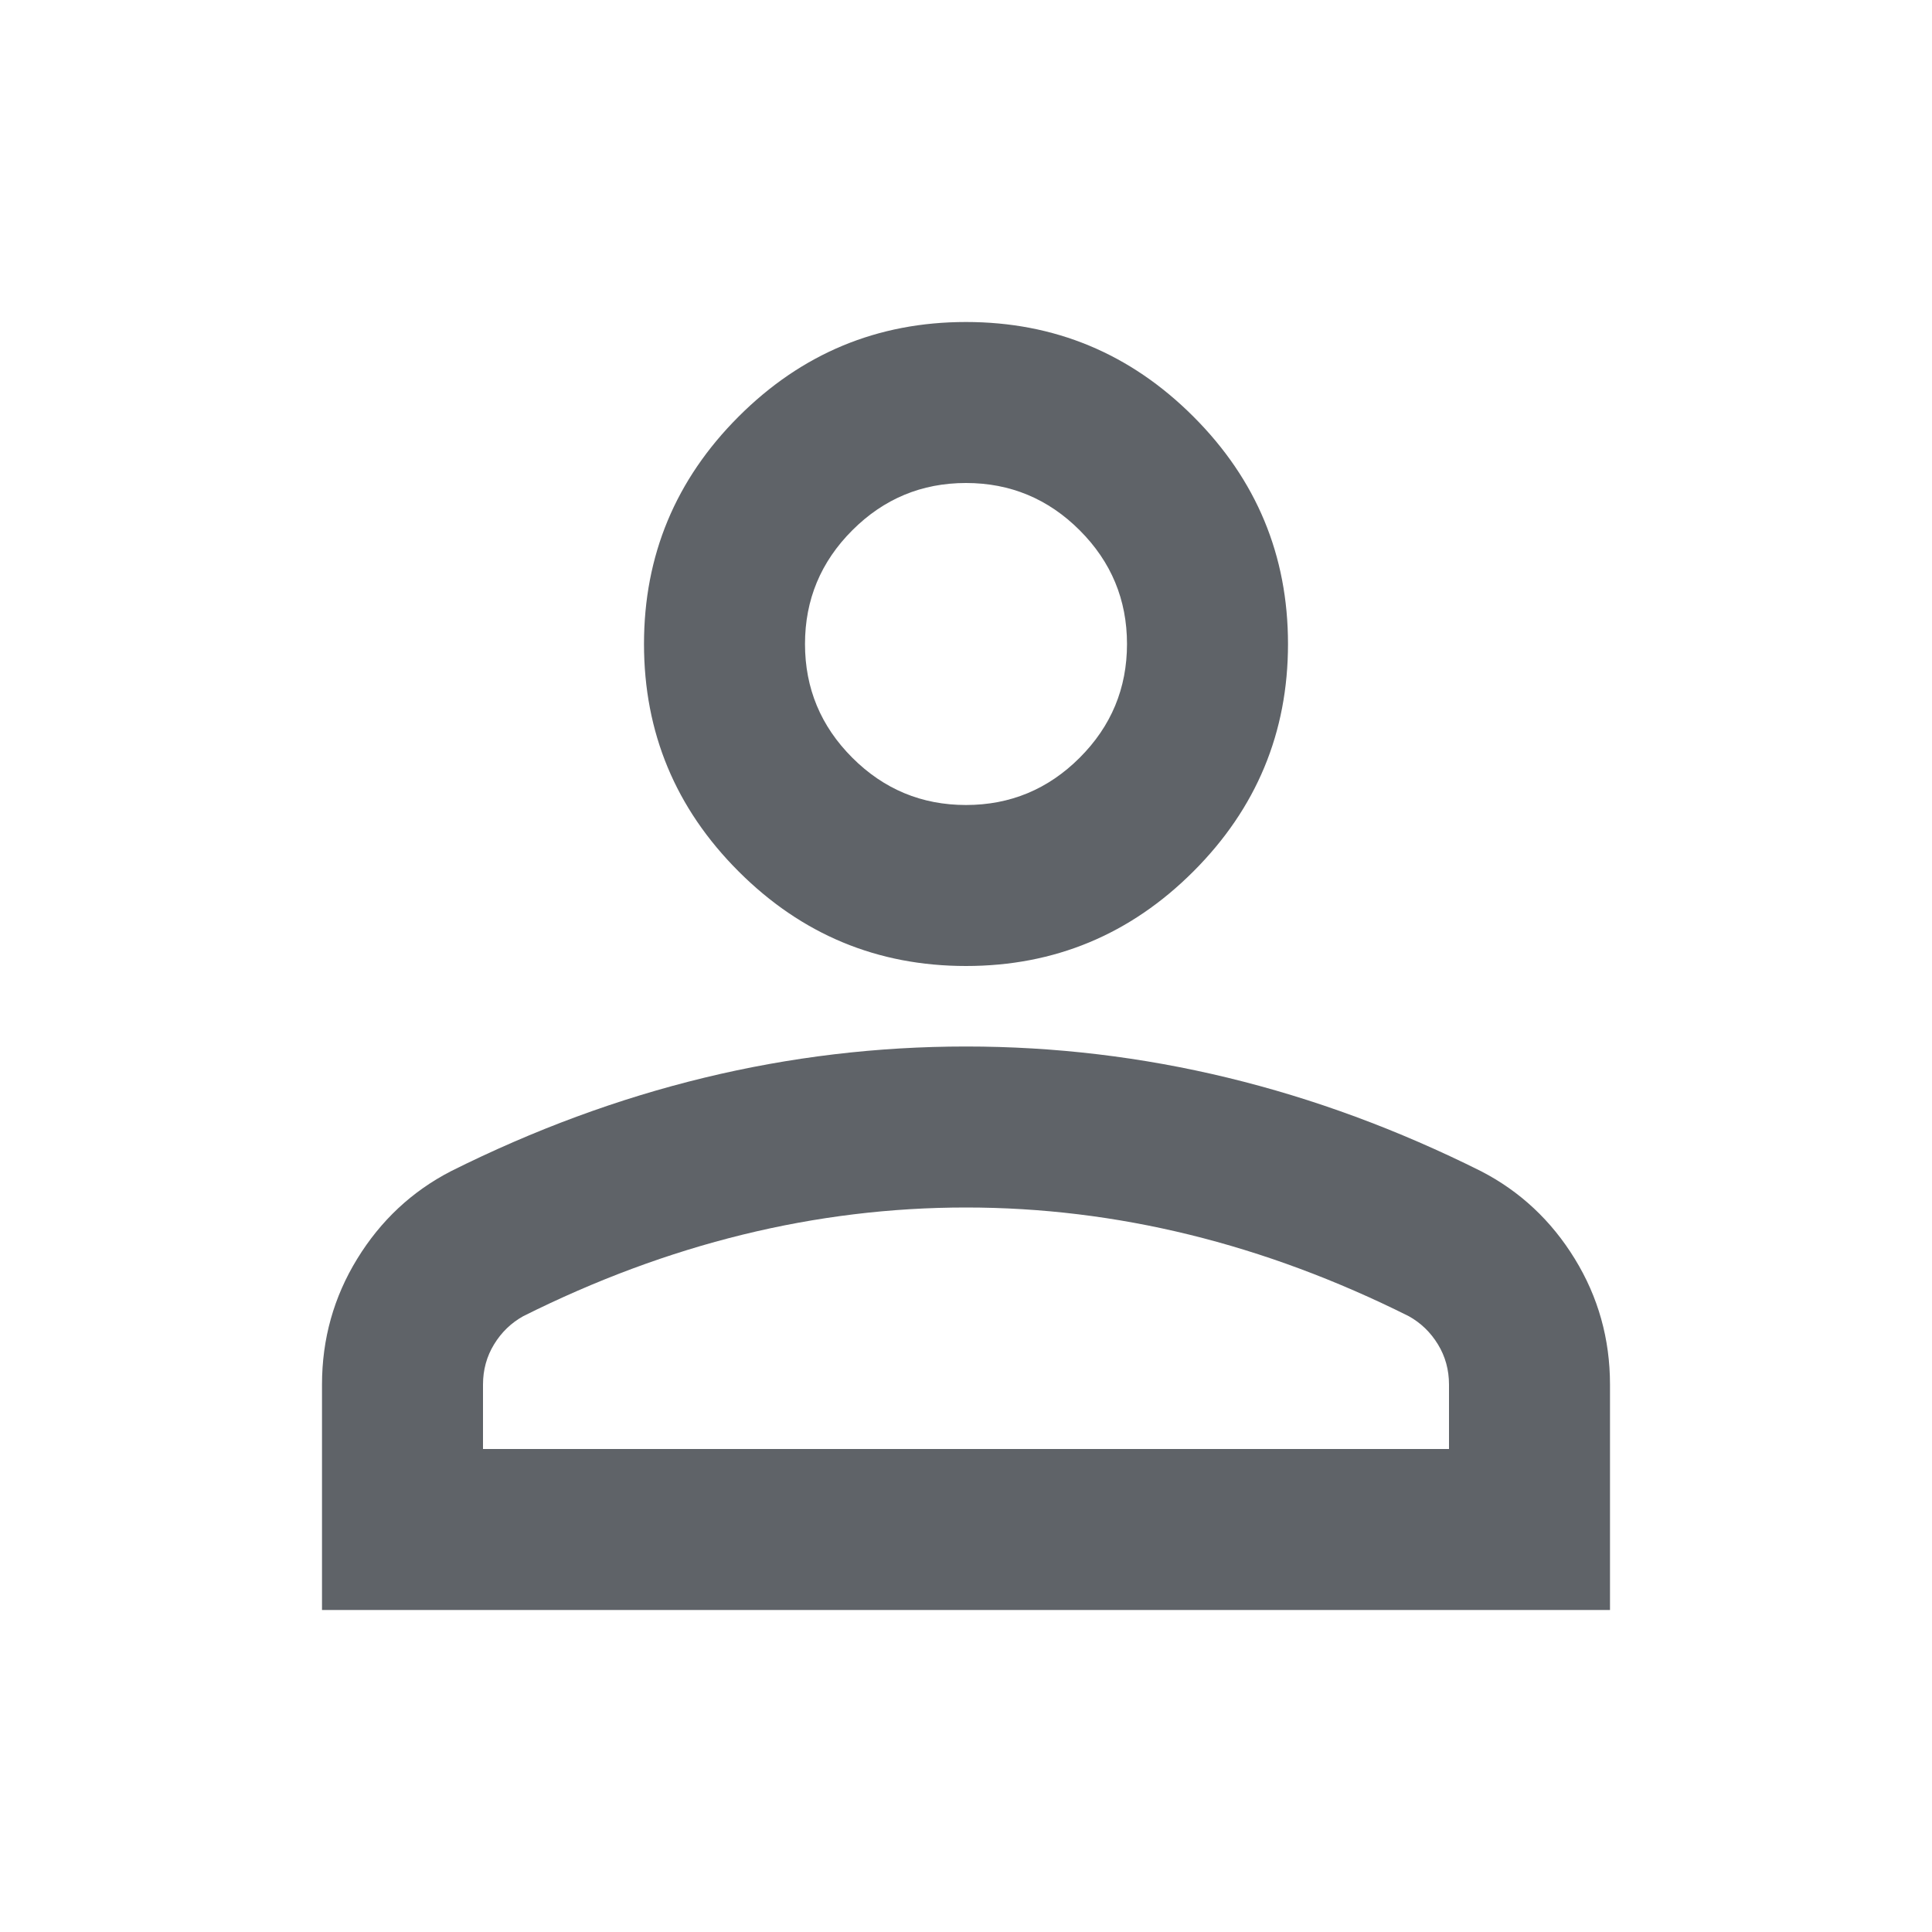
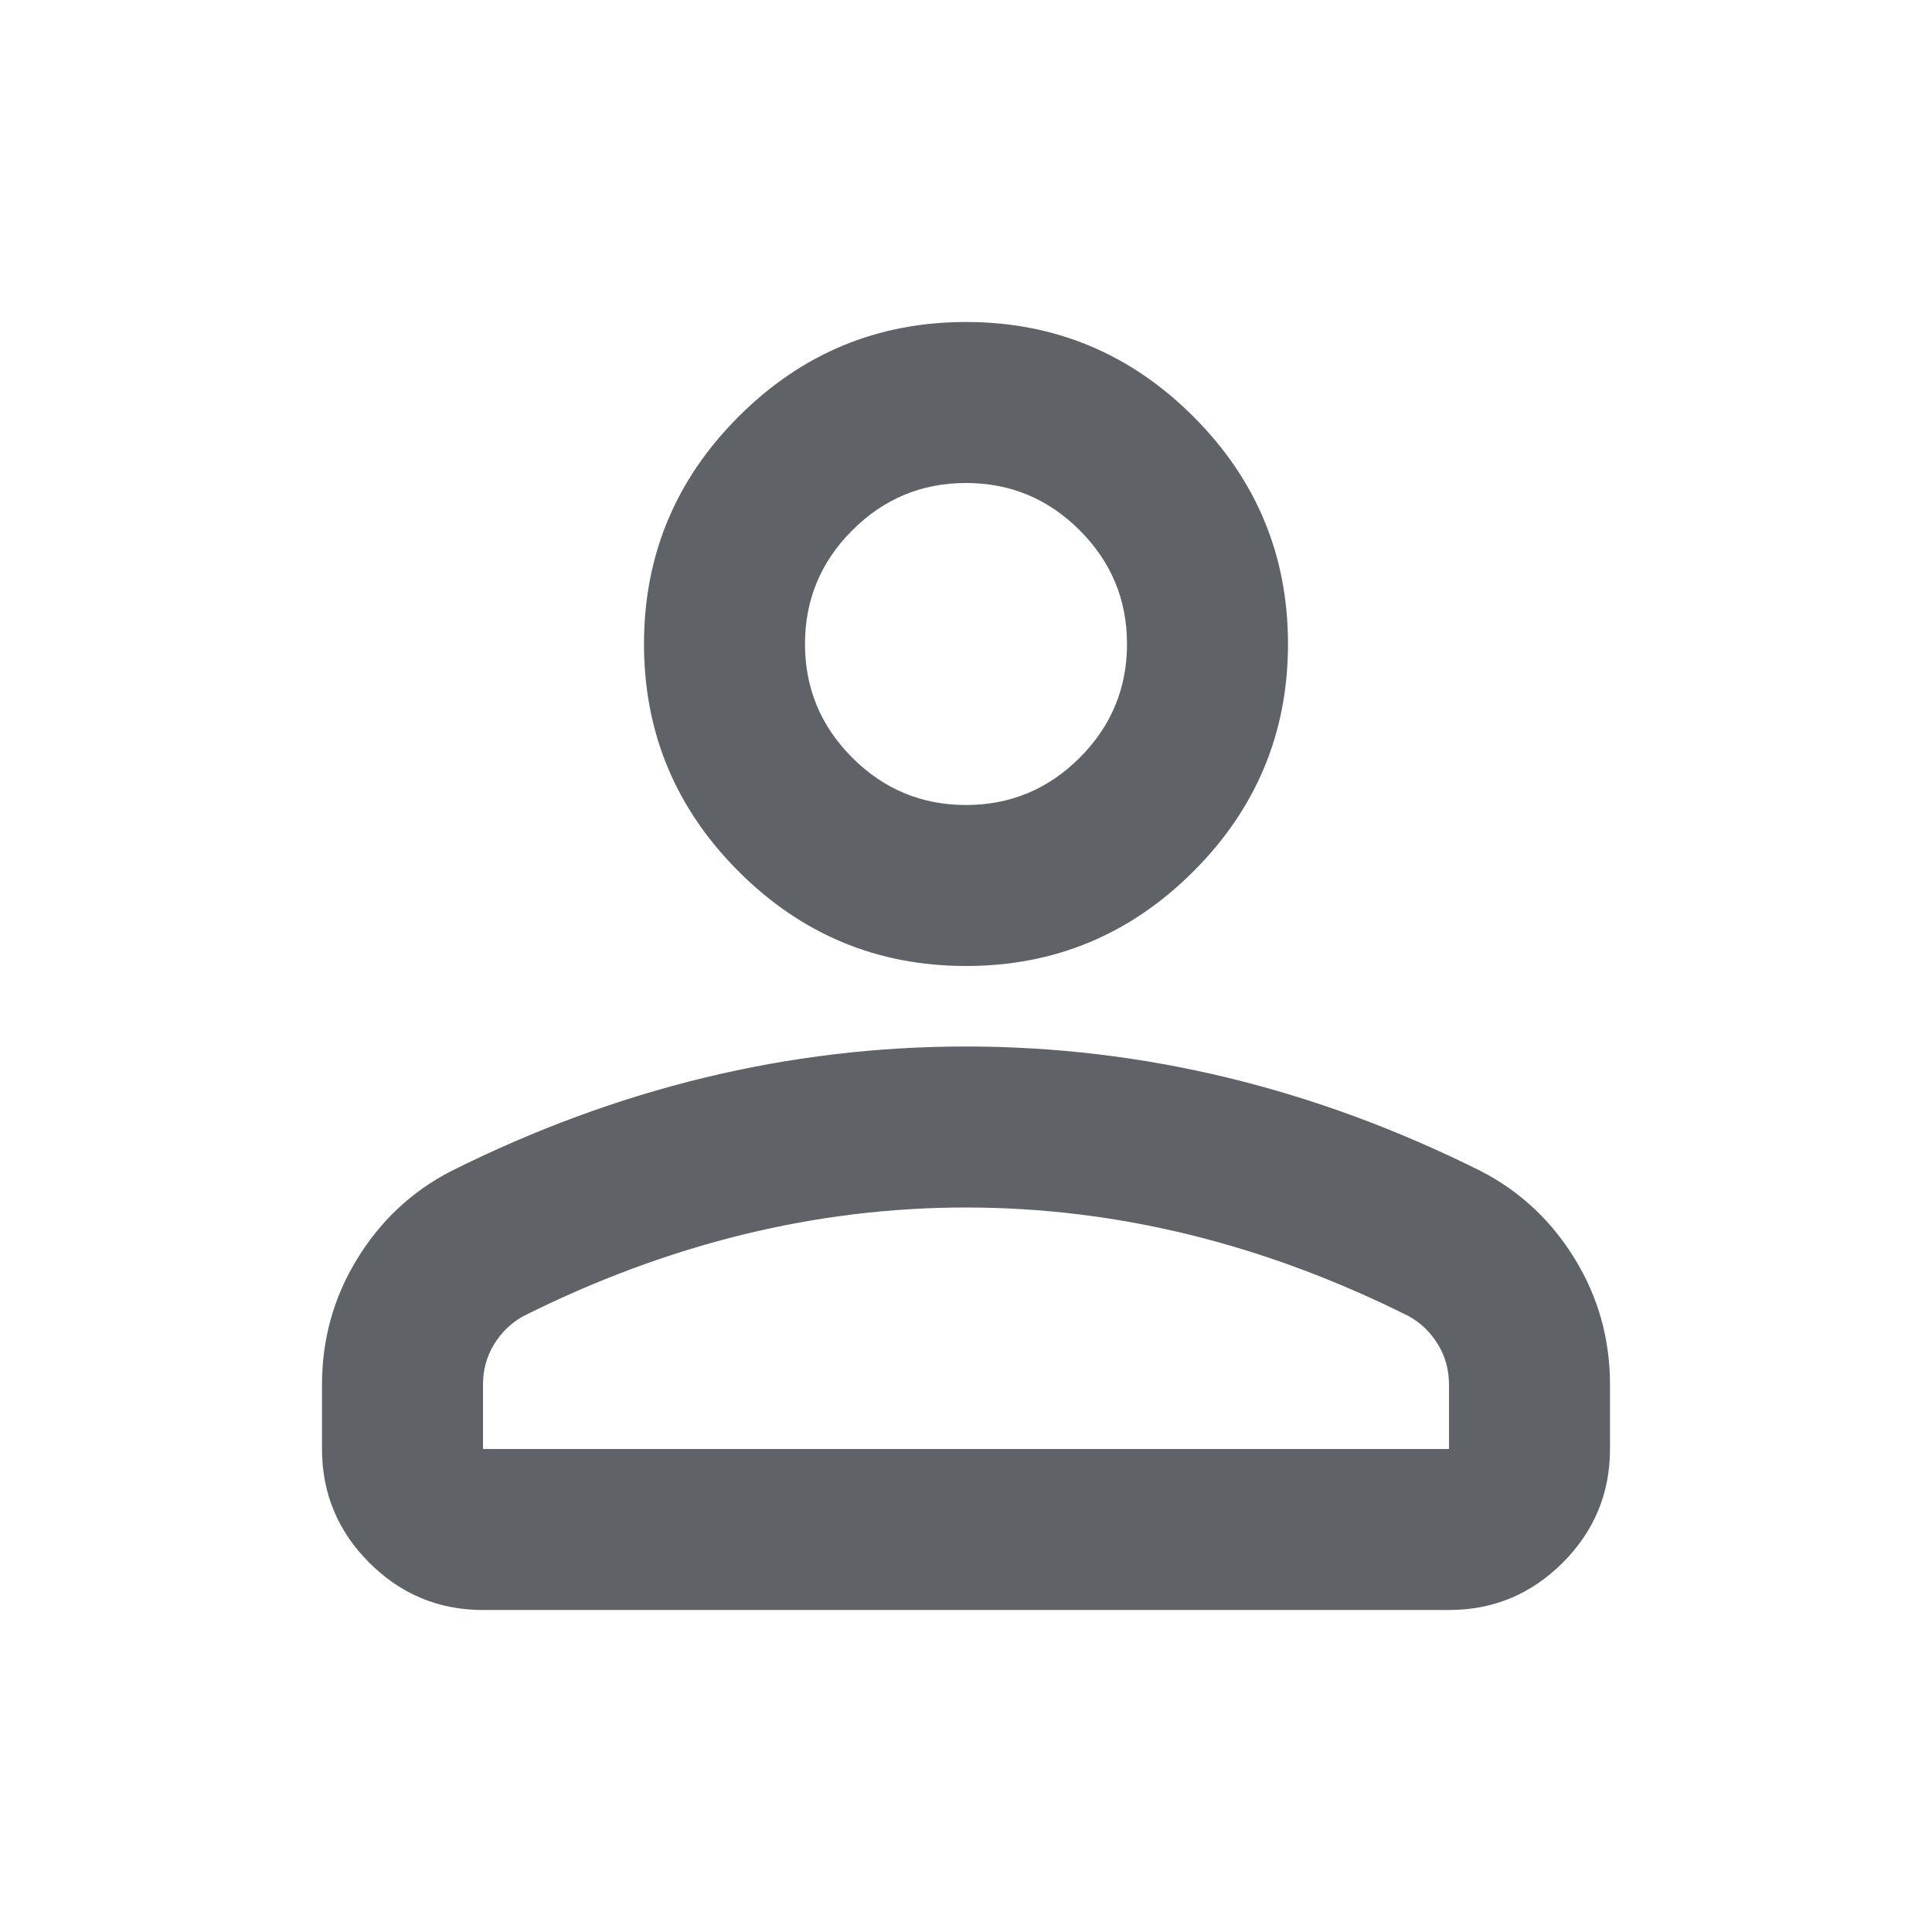
<svg xmlns="http://www.w3.org/2000/svg" height="24px" viewBox="0 -960 960 960" width="24px" fill="#5f6368">
-   <path d="M480-480q-66 0-113-47t-47-113q0-66 47-113t113-47q66 0 113 47t47 113q0 66-47 113t-113 47ZM160-160v-112q0-34 17.5-62.5T224-378q62-31 126-46.5T480-440q66 0 130 15.5T736-378q29 15 46.5 43.5T800-272v112H160Zm80-80h480v-32q0-11-5.5-20T700-306q-54-27-109-40.5T480-360q-56 0-111 13.5T260-306q-9 5-14.5 14t-5.5 20v32Zm240-320q33 0 56.5-23.5T560-640q0-33-23.5-56.5T480-720q-33 0-56.5 23.5T400-640q0 33 23.5 56.5T480-560Zm0-80Zm0 400Z" />
+   <path d="M480-480q-66 0-113-47t-47-113q0-66 47-113t113-47q66 0 113 47t47 113q0 66-47 113t-113 47ZM160-240v-32q0-34 17.5-62.5T224-378q62-31 126-46.5T480-440q66 0 130 15.5T736-378q29 15 46.5 43.5T800-272v32q0 33-23.5 56.5T720-160H240q-33 0-56.5-23.5T160-240Zm80 0h480v-32q0-11-5.5-20T700-306q-54-27-109-40.5T480-360q-56 0-111 13.5T260-306q-9 5-14.5 14t-5.5 20v32Zm240-320q33 0 56.5-23.5T560-640q0-33-23.5-56.5T480-720q-33 0-56.5 23.5T400-640q0 33 23.5 56.5T480-560Zm0-80Zm0 400Z" />
</svg>
